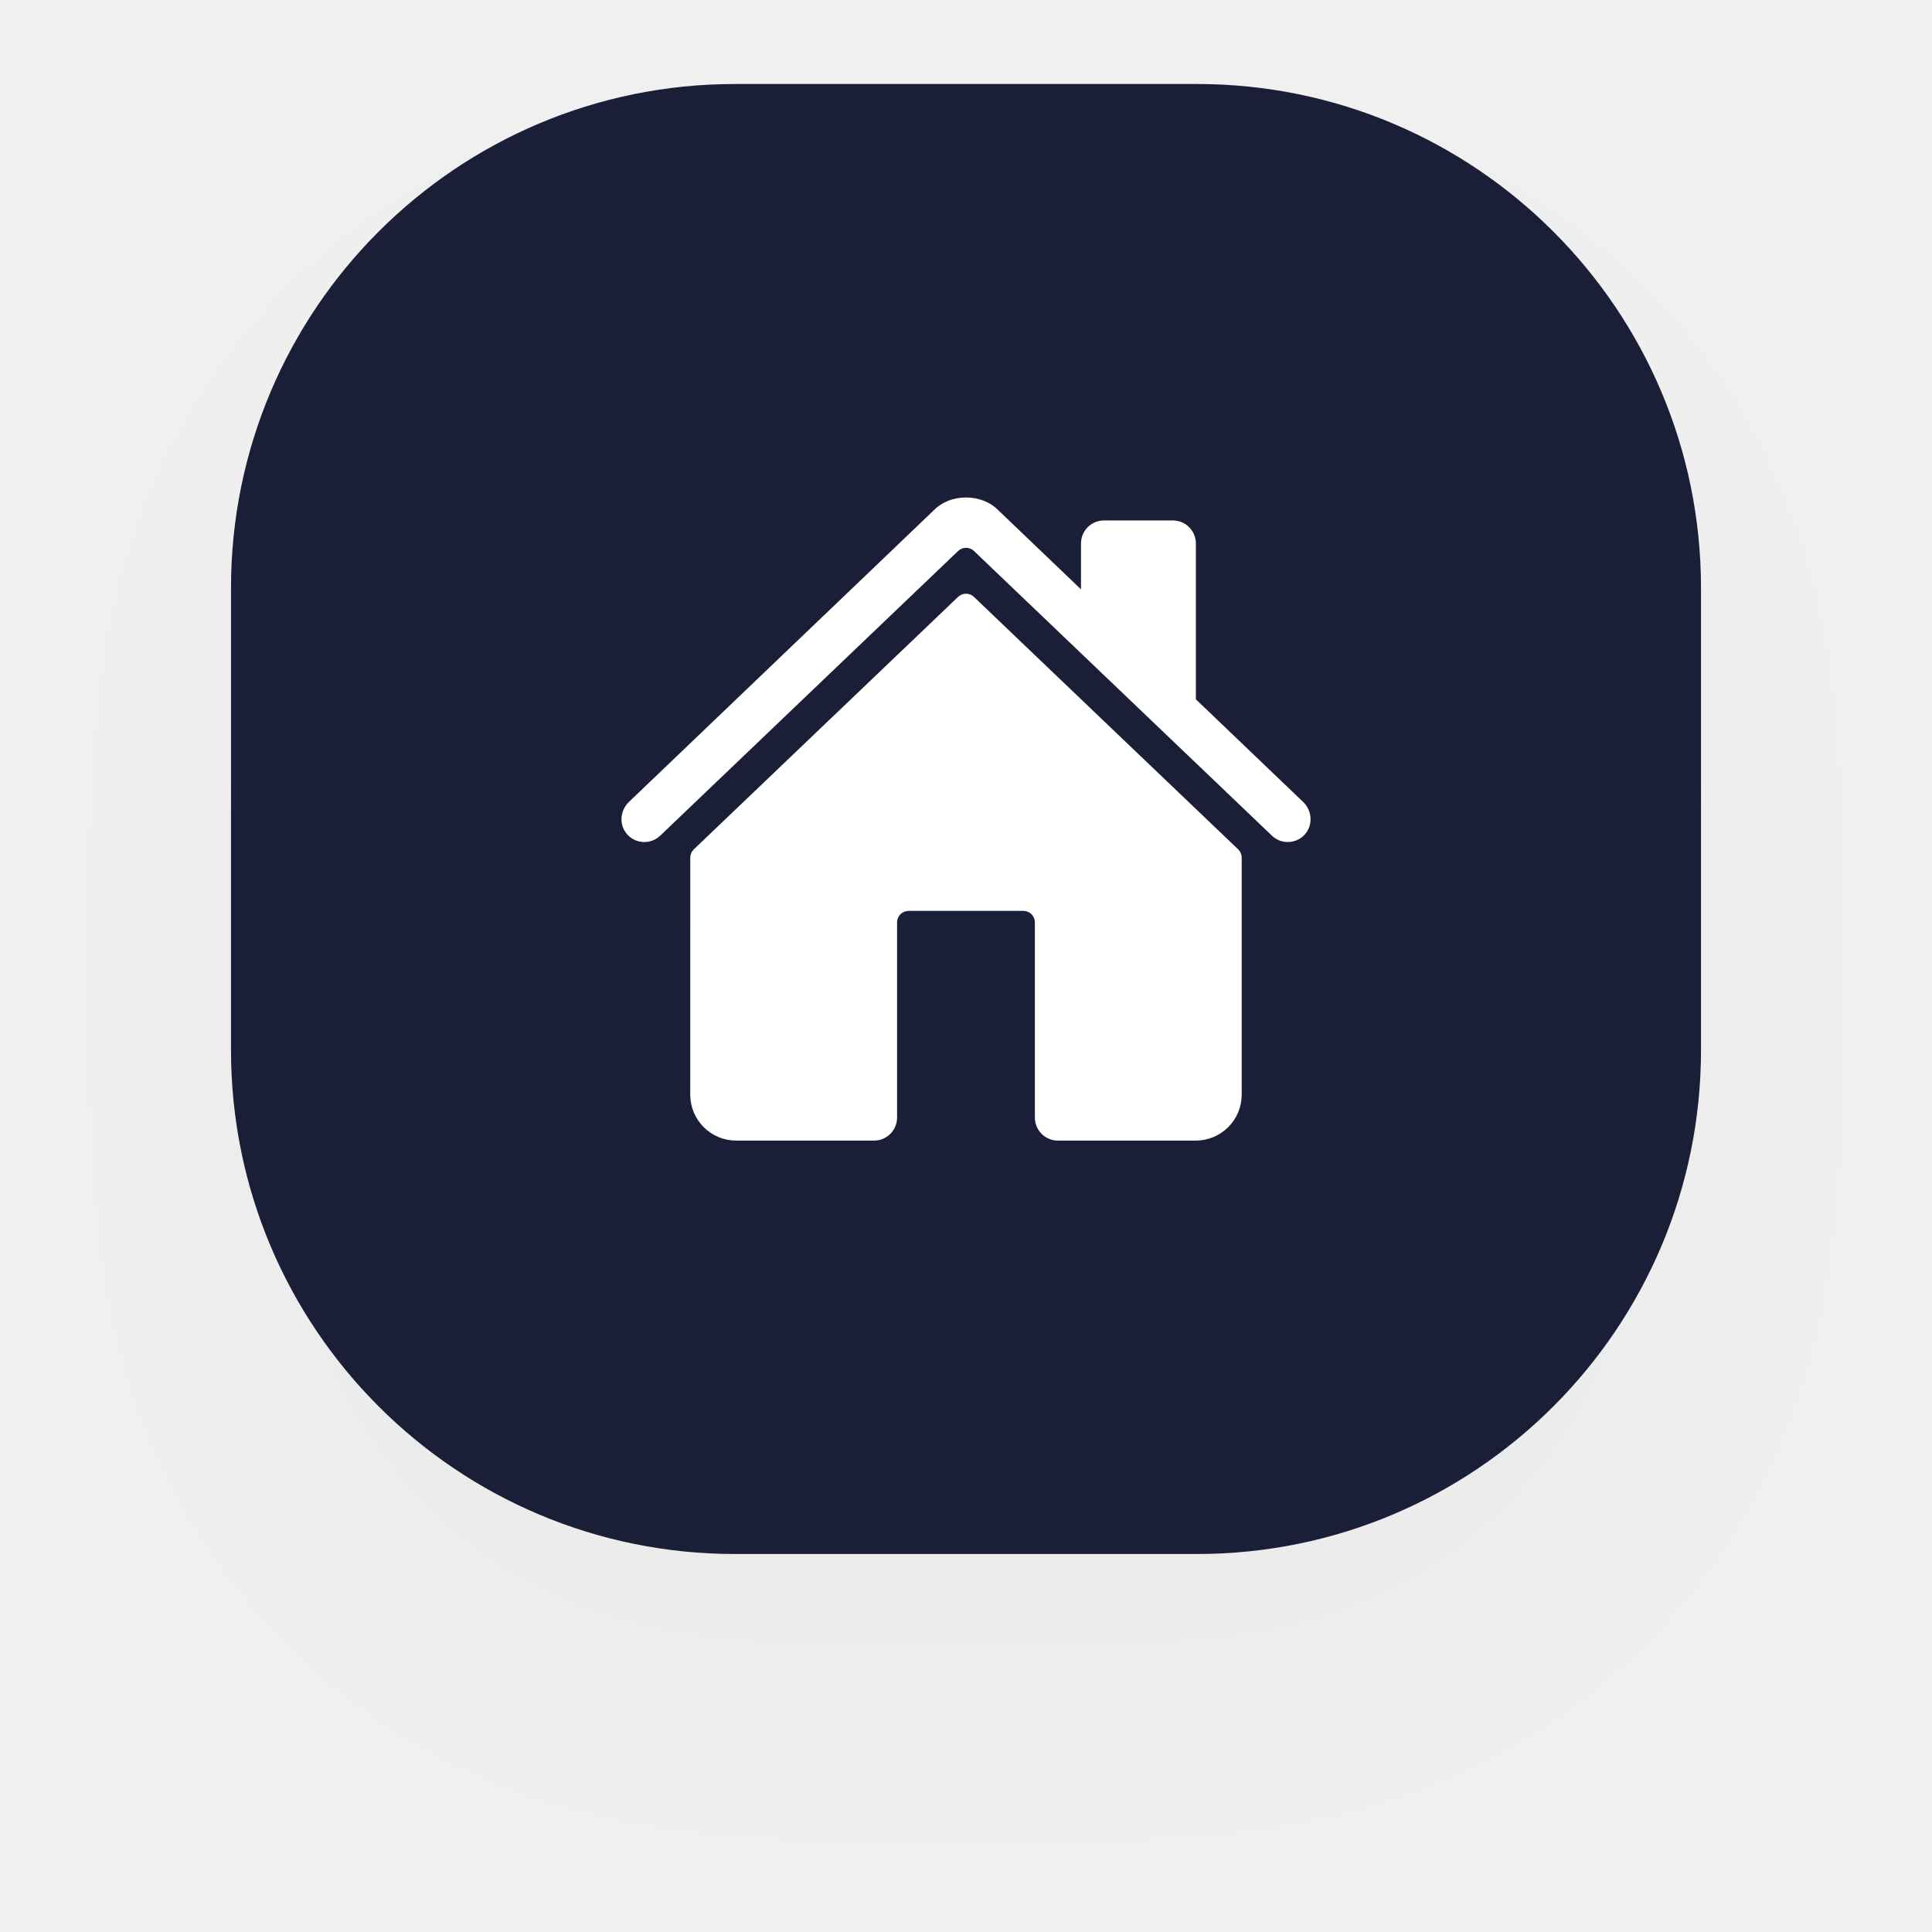
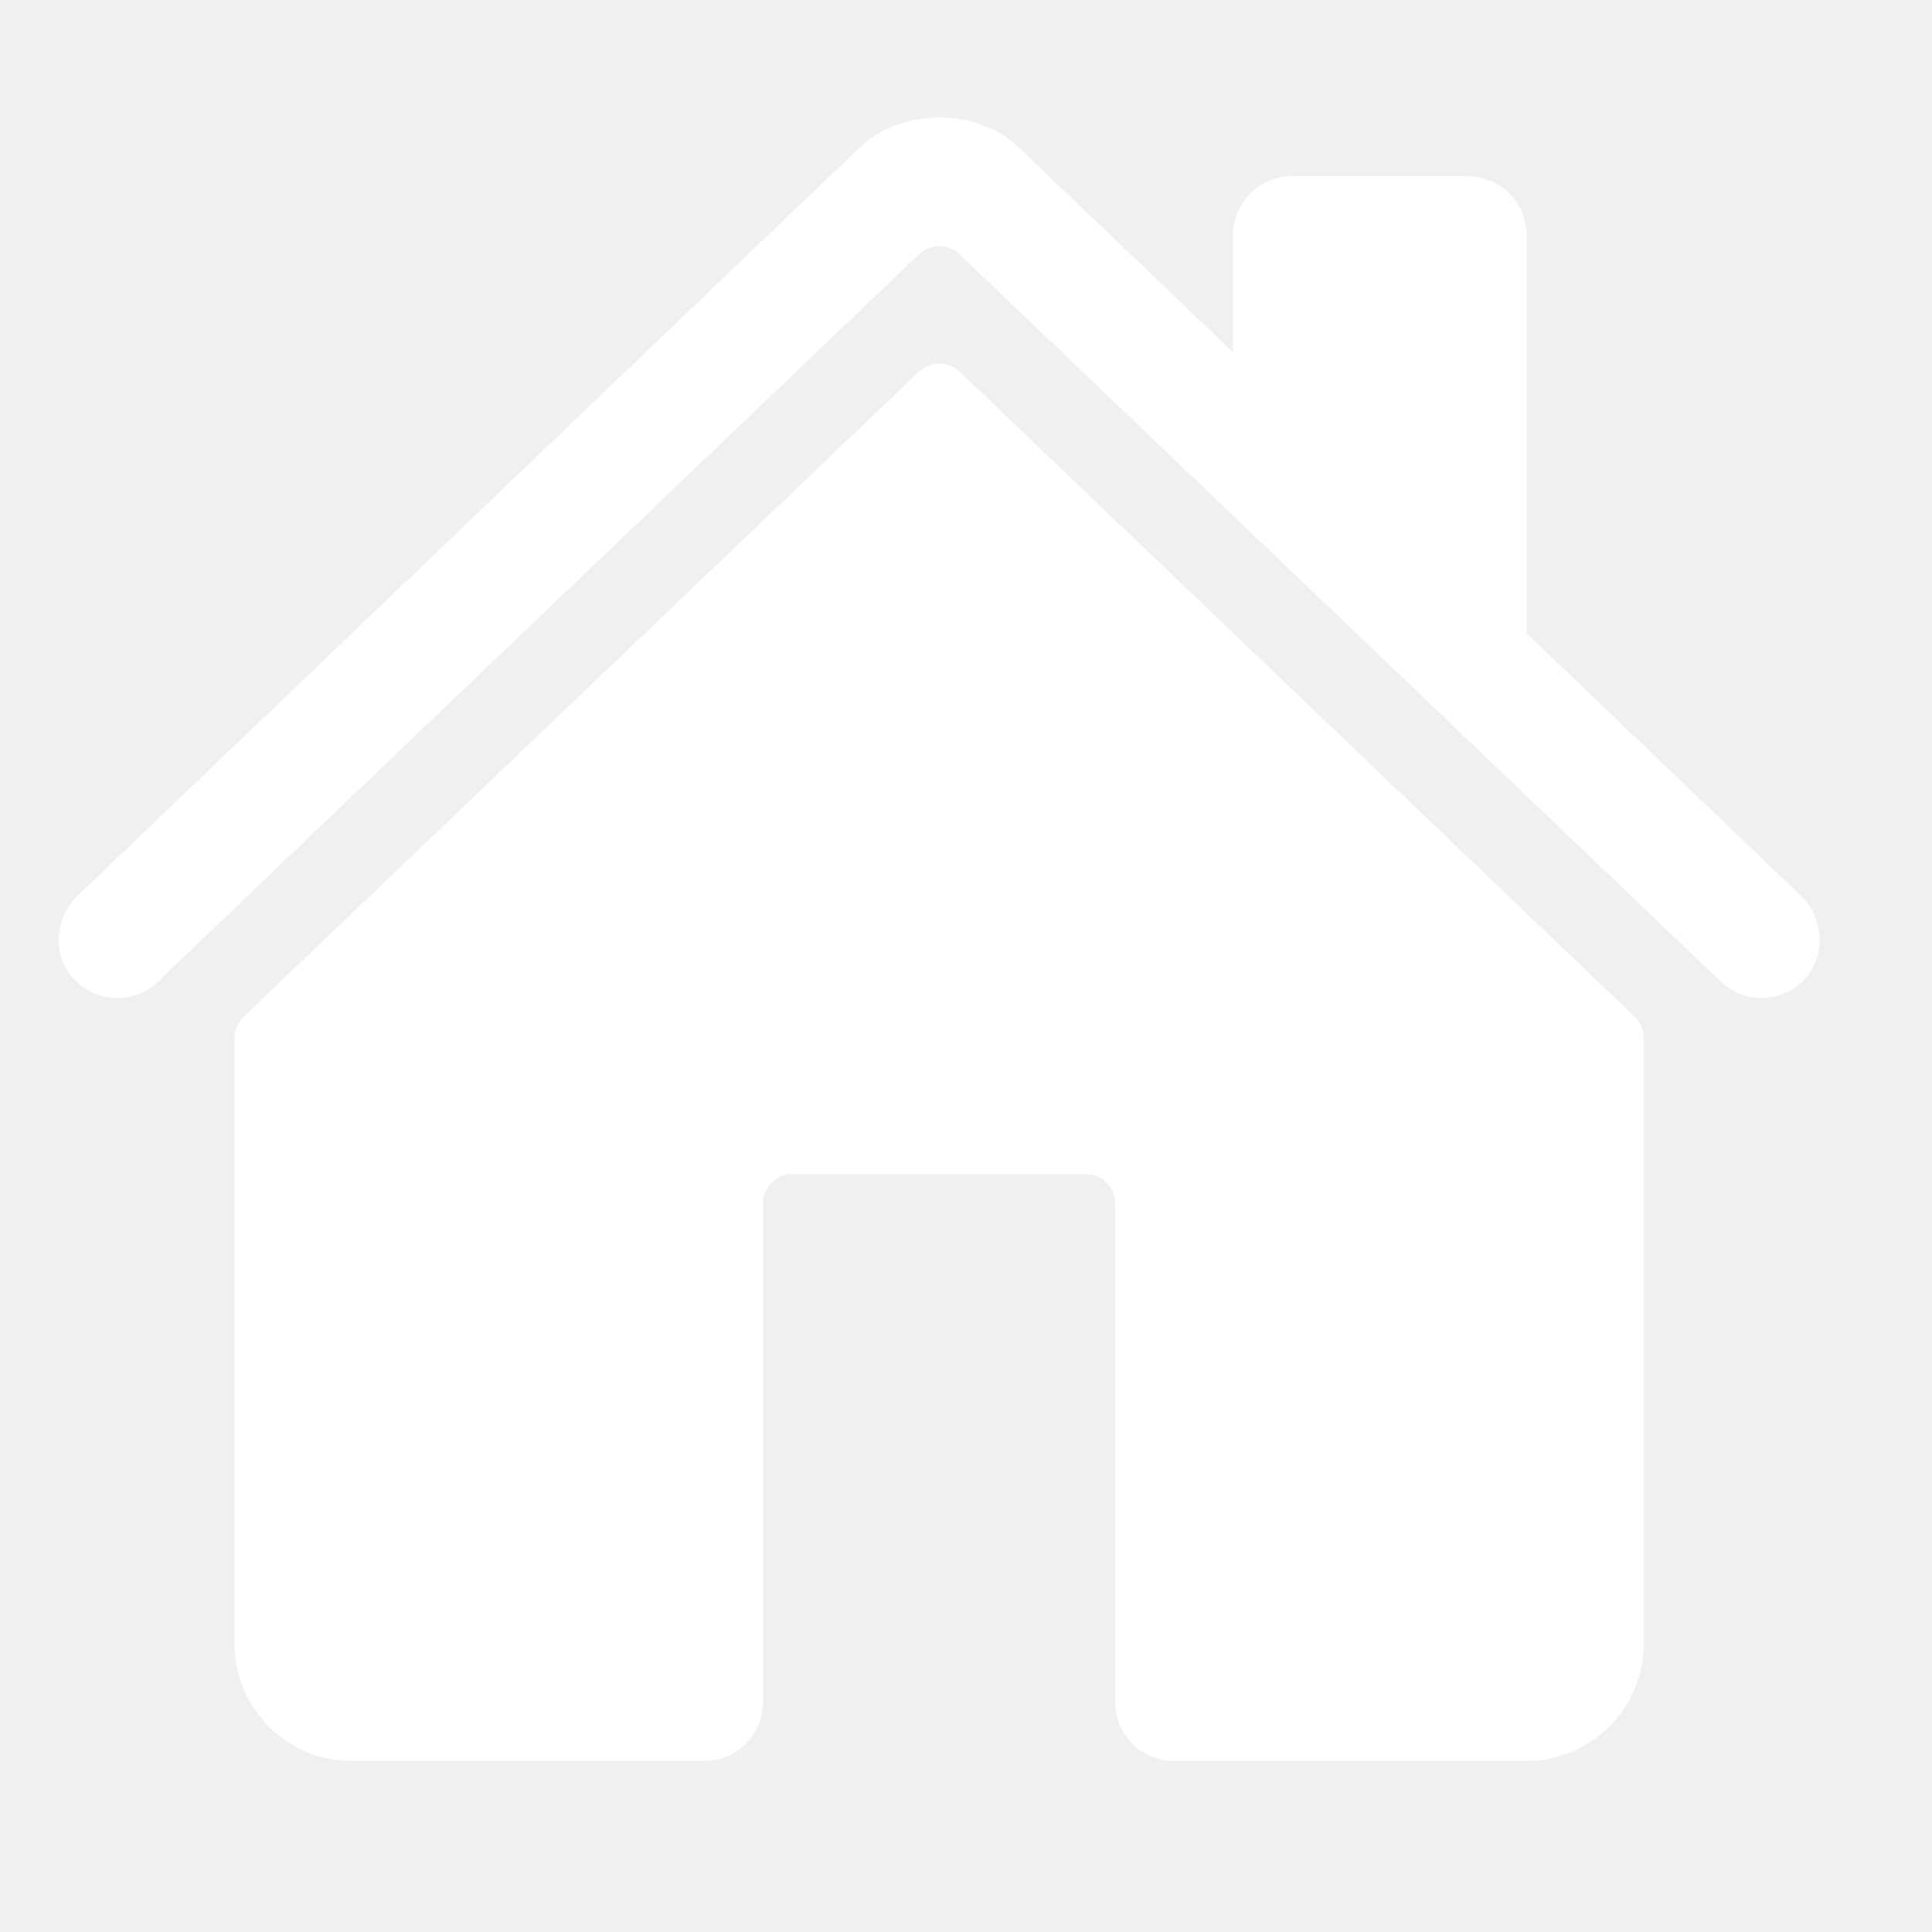
- <svg xmlns="http://www.w3.org/2000/svg" width="46" height="46" viewBox="0 0 46 46" fill="none">
-   <g filter="url(#filter0_d_154_2426)">
-     <rect x="5.5" y="2" width="35" height="35" rx="12" fill="#1A1F37" />
-   </g>
-   <path d="M23.189 14.212C23.139 14.163 23.071 14.136 23 14.136C22.93 14.136 22.862 14.163 22.811 14.212L16.519 20.223C16.492 20.249 16.471 20.279 16.456 20.314C16.442 20.348 16.435 20.384 16.435 20.421L16.434 26.063C16.434 26.353 16.549 26.631 16.754 26.836C16.959 27.041 17.237 27.157 17.527 27.157H20.812C20.957 27.157 21.096 27.099 21.199 26.996C21.301 26.894 21.359 26.755 21.359 26.61V21.961C21.359 21.889 21.388 21.819 21.439 21.768C21.49 21.717 21.56 21.688 21.632 21.688H24.367C24.439 21.688 24.509 21.717 24.56 21.768C24.611 21.819 24.64 21.889 24.64 21.961V26.61C24.64 26.755 24.698 26.894 24.8 26.996C24.903 27.099 25.042 27.157 25.187 27.157H28.47C28.76 27.157 29.039 27.041 29.244 26.836C29.449 26.631 29.564 26.353 29.564 26.063V20.421C29.564 20.384 29.557 20.348 29.542 20.314C29.528 20.279 29.506 20.249 29.48 20.223L23.189 14.212Z" fill="white" />
-   <path d="M31.029 19.096L28.473 16.65V12.938C28.473 12.793 28.415 12.654 28.312 12.552C28.21 12.449 28.071 12.392 27.926 12.392H26.285C26.14 12.392 26.001 12.449 25.898 12.552C25.796 12.654 25.738 12.793 25.738 12.938V14.032L23.759 12.139C23.573 11.952 23.298 11.845 23 11.845C22.703 11.845 22.428 11.952 22.243 12.14L14.973 19.095C14.761 19.3 14.734 19.638 14.928 19.86C14.976 19.916 15.036 19.962 15.102 19.994C15.169 20.026 15.242 20.045 15.316 20.048C15.39 20.052 15.464 20.04 15.533 20.014C15.603 19.988 15.666 19.948 15.72 19.896L22.812 13.119C22.863 13.07 22.931 13.043 23.001 13.043C23.072 13.043 23.139 13.07 23.19 13.119L30.283 19.896C30.387 19.996 30.527 20.051 30.672 20.048C30.817 20.045 30.955 19.985 31.055 19.881C31.265 19.664 31.248 19.305 31.029 19.096Z" fill="white" />
-   <defs>
-     <filter id="filter0_d_154_2426" x="-4.76837e-07" y="-2.38419e-07" width="46" height="46" filterUnits="userSpaceOnUse" color-interpolation-filters="sRGB">
-       <feFlood flood-opacity="0" result="BackgroundImageFix" />
-       <feColorMatrix in="SourceAlpha" type="matrix" values="0 0 0 0 0 0 0 0 0 0 0 0 0 0 0 0 0 0 127 0" result="hardAlpha" />
-       <feOffset dy="3.5" />
-       <feGaussianBlur stdDeviation="2.75" />
-       <feColorMatrix type="matrix" values="0 0 0 0 0 0 0 0 0 0 0 0 0 0 0 0 0 0 0.02 0" />
-       <feBlend mode="normal" in2="BackgroundImageFix" result="effect1_dropShadow_154_2426" />
-       <feBlend mode="normal" in="SourceGraphic" in2="effect1_dropShadow_154_2426" result="shape" />
-     </filter>
-   </defs>
+ <svg xmlns="http://www.w3.org/2000/svg" width="18" height="18" viewBox="0 0 18 18" fill="none">
+   <path d="M8.94 3.462C8.889 3.413 8.821 3.386 8.751 3.386C8.68 3.386 8.612 3.413 8.562 3.462L2.269 9.473C2.242 9.499 2.221 9.53 2.207 9.564C2.192 9.598 2.185 9.634 2.185 9.671L2.184 15.313C2.184 15.603 2.299 15.881 2.504 16.086C2.709 16.291 2.987 16.407 3.277 16.407H6.562C6.707 16.407 6.846 16.349 6.949 16.246C7.051 16.144 7.109 16.005 7.109 15.86V11.211C7.109 11.139 7.138 11.069 7.189 11.018C7.24 10.967 7.31 10.938 7.382 10.938H10.117C10.189 10.938 10.259 10.967 10.31 11.018C10.361 11.069 10.39 11.139 10.39 11.211V15.86C10.39 16.005 10.448 16.144 10.55 16.246C10.653 16.349 10.792 16.407 10.937 16.407H14.22C14.51 16.407 14.789 16.291 14.994 16.086C15.199 15.881 15.314 15.603 15.314 15.313V9.671C15.314 9.634 15.307 9.598 15.292 9.564C15.278 9.53 15.256 9.499 15.23 9.473L8.94 3.462Z" fill="white" />
+   <path d="M16.779 8.346L14.223 5.9V2.188C14.223 2.043 14.165 1.904 14.062 1.802C13.96 1.699 13.821 1.642 13.676 1.642H12.035C11.89 1.642 11.751 1.699 11.648 1.802C11.546 1.904 11.488 2.043 11.488 2.188V3.282L9.508 1.389C9.323 1.202 9.048 1.095 8.75 1.095C8.453 1.095 8.179 1.202 7.993 1.39L0.723 8.345C0.511 8.55 0.484 8.888 0.677 9.11C0.726 9.166 0.786 9.212 0.852 9.244C0.919 9.276 0.992 9.295 1.066 9.298C1.14 9.301 1.214 9.29 1.283 9.264C1.353 9.237 1.416 9.197 1.47 9.146L8.562 2.369C8.613 2.32 8.681 2.293 8.751 2.293C8.821 2.293 8.889 2.32 8.94 2.369L16.033 9.146C16.137 9.246 16.277 9.301 16.422 9.298C16.567 9.295 16.705 9.235 16.805 9.131C17.015 8.914 16.998 8.555 16.779 8.346Z" fill="white" />
</svg>
